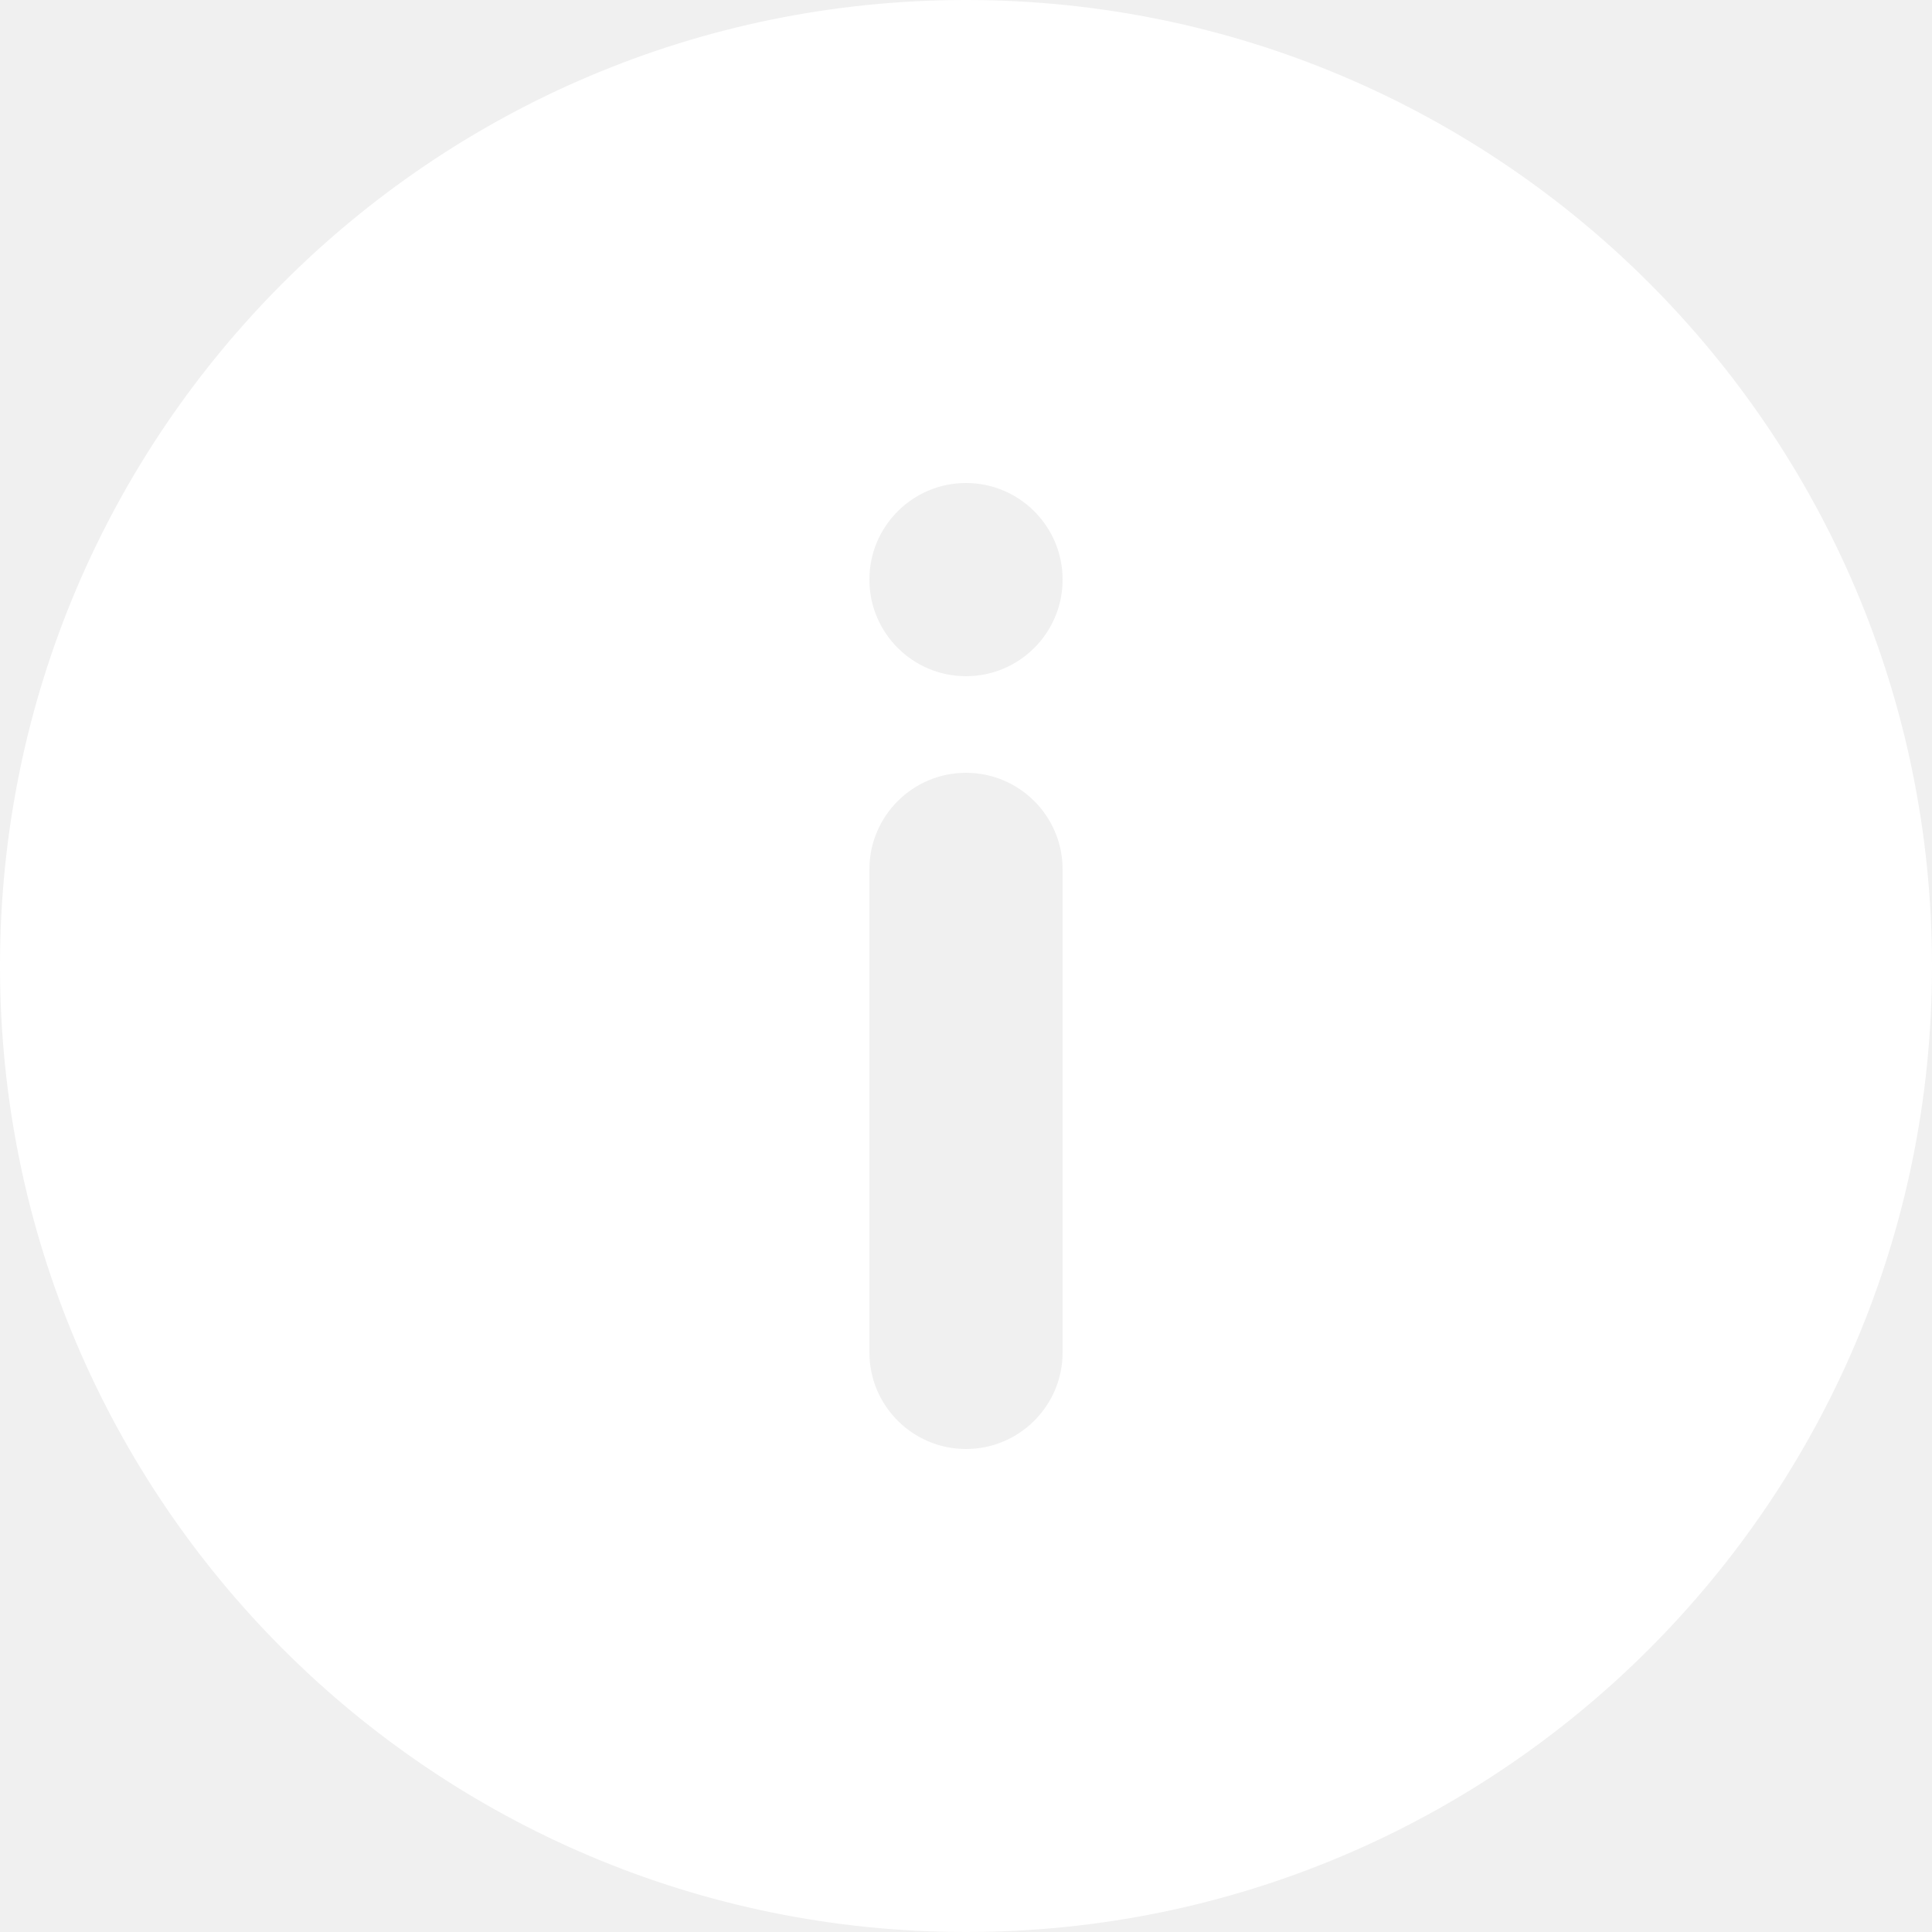
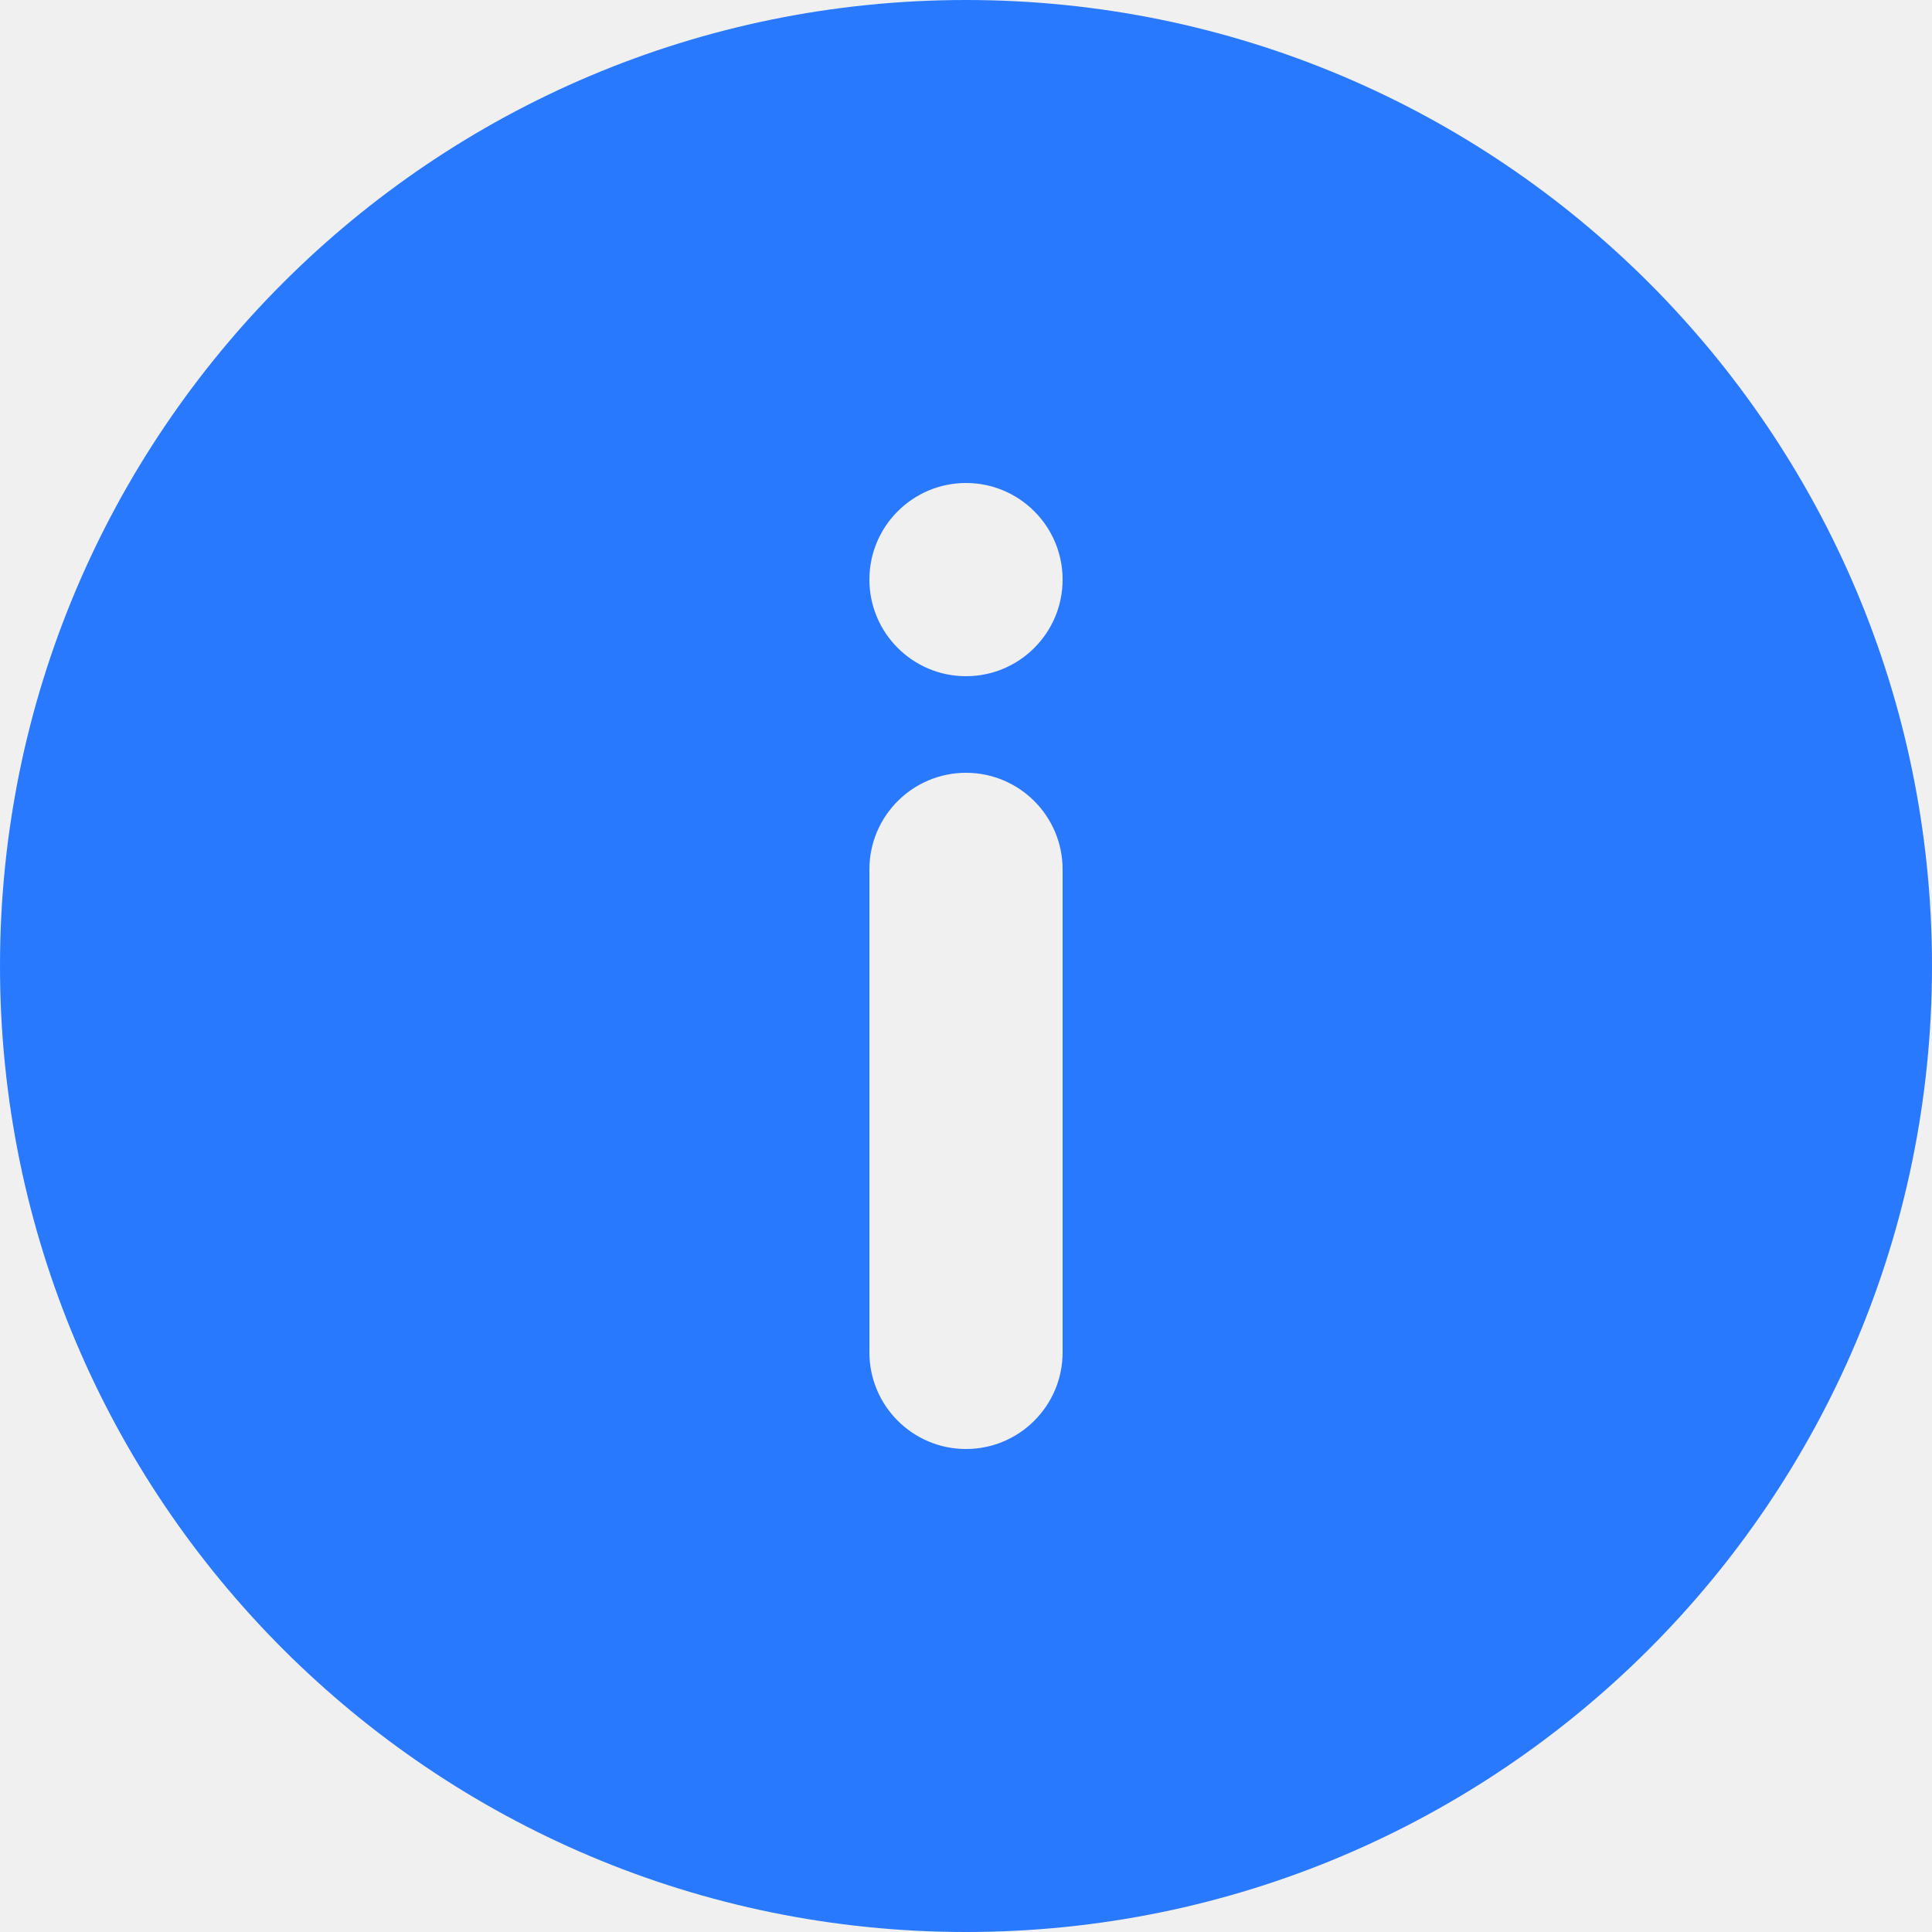
<svg xmlns="http://www.w3.org/2000/svg" viewBox="0 0 20 20" fill="none">
-   <path fill-rule="evenodd" clip-rule="evenodd" d="M10 20C15.523 20 20 15.523 20 10C20 4.477 15.523 0 10 0C4.477 0 0 4.477 0 10C0 15.523 4.477 20 10 20ZM10 5C10.552 5 11 5.448 11 6C11 6.552 10.552 7 10 7C9.448 7 9 6.552 9 6C9 5.448 9.448 5 10 5ZM10 8C10.552 8 11 8.448 11 9V14C11 14.552 10.552 15 10 15C9.448 15 9 14.552 9 14V9C9 8.448 9.448 8 10 8Z" fill="white" />
+   <path fill-rule="evenodd" clip-rule="evenodd" d="M10 20C15.523 20 20 15.523 20 10C20 4.477 15.523 0 10 0C4.477 0 0 4.477 0 10C0 15.523 4.477 20 10 20ZM10 5C10.552 5 11 5.448 11 6C11 6.552 10.552 7 10 7C9.448 7 9 6.552 9 6C9 5.448 9.448 5 10 5ZM10 8C10.552 8 11 8.448 11 9V14C11 14.552 10.552 15 10 15C9.448 15 9 14.552 9 14V9C9 8.448 9.448 8 10 8Z" fill="#2979FF" />
</svg>
